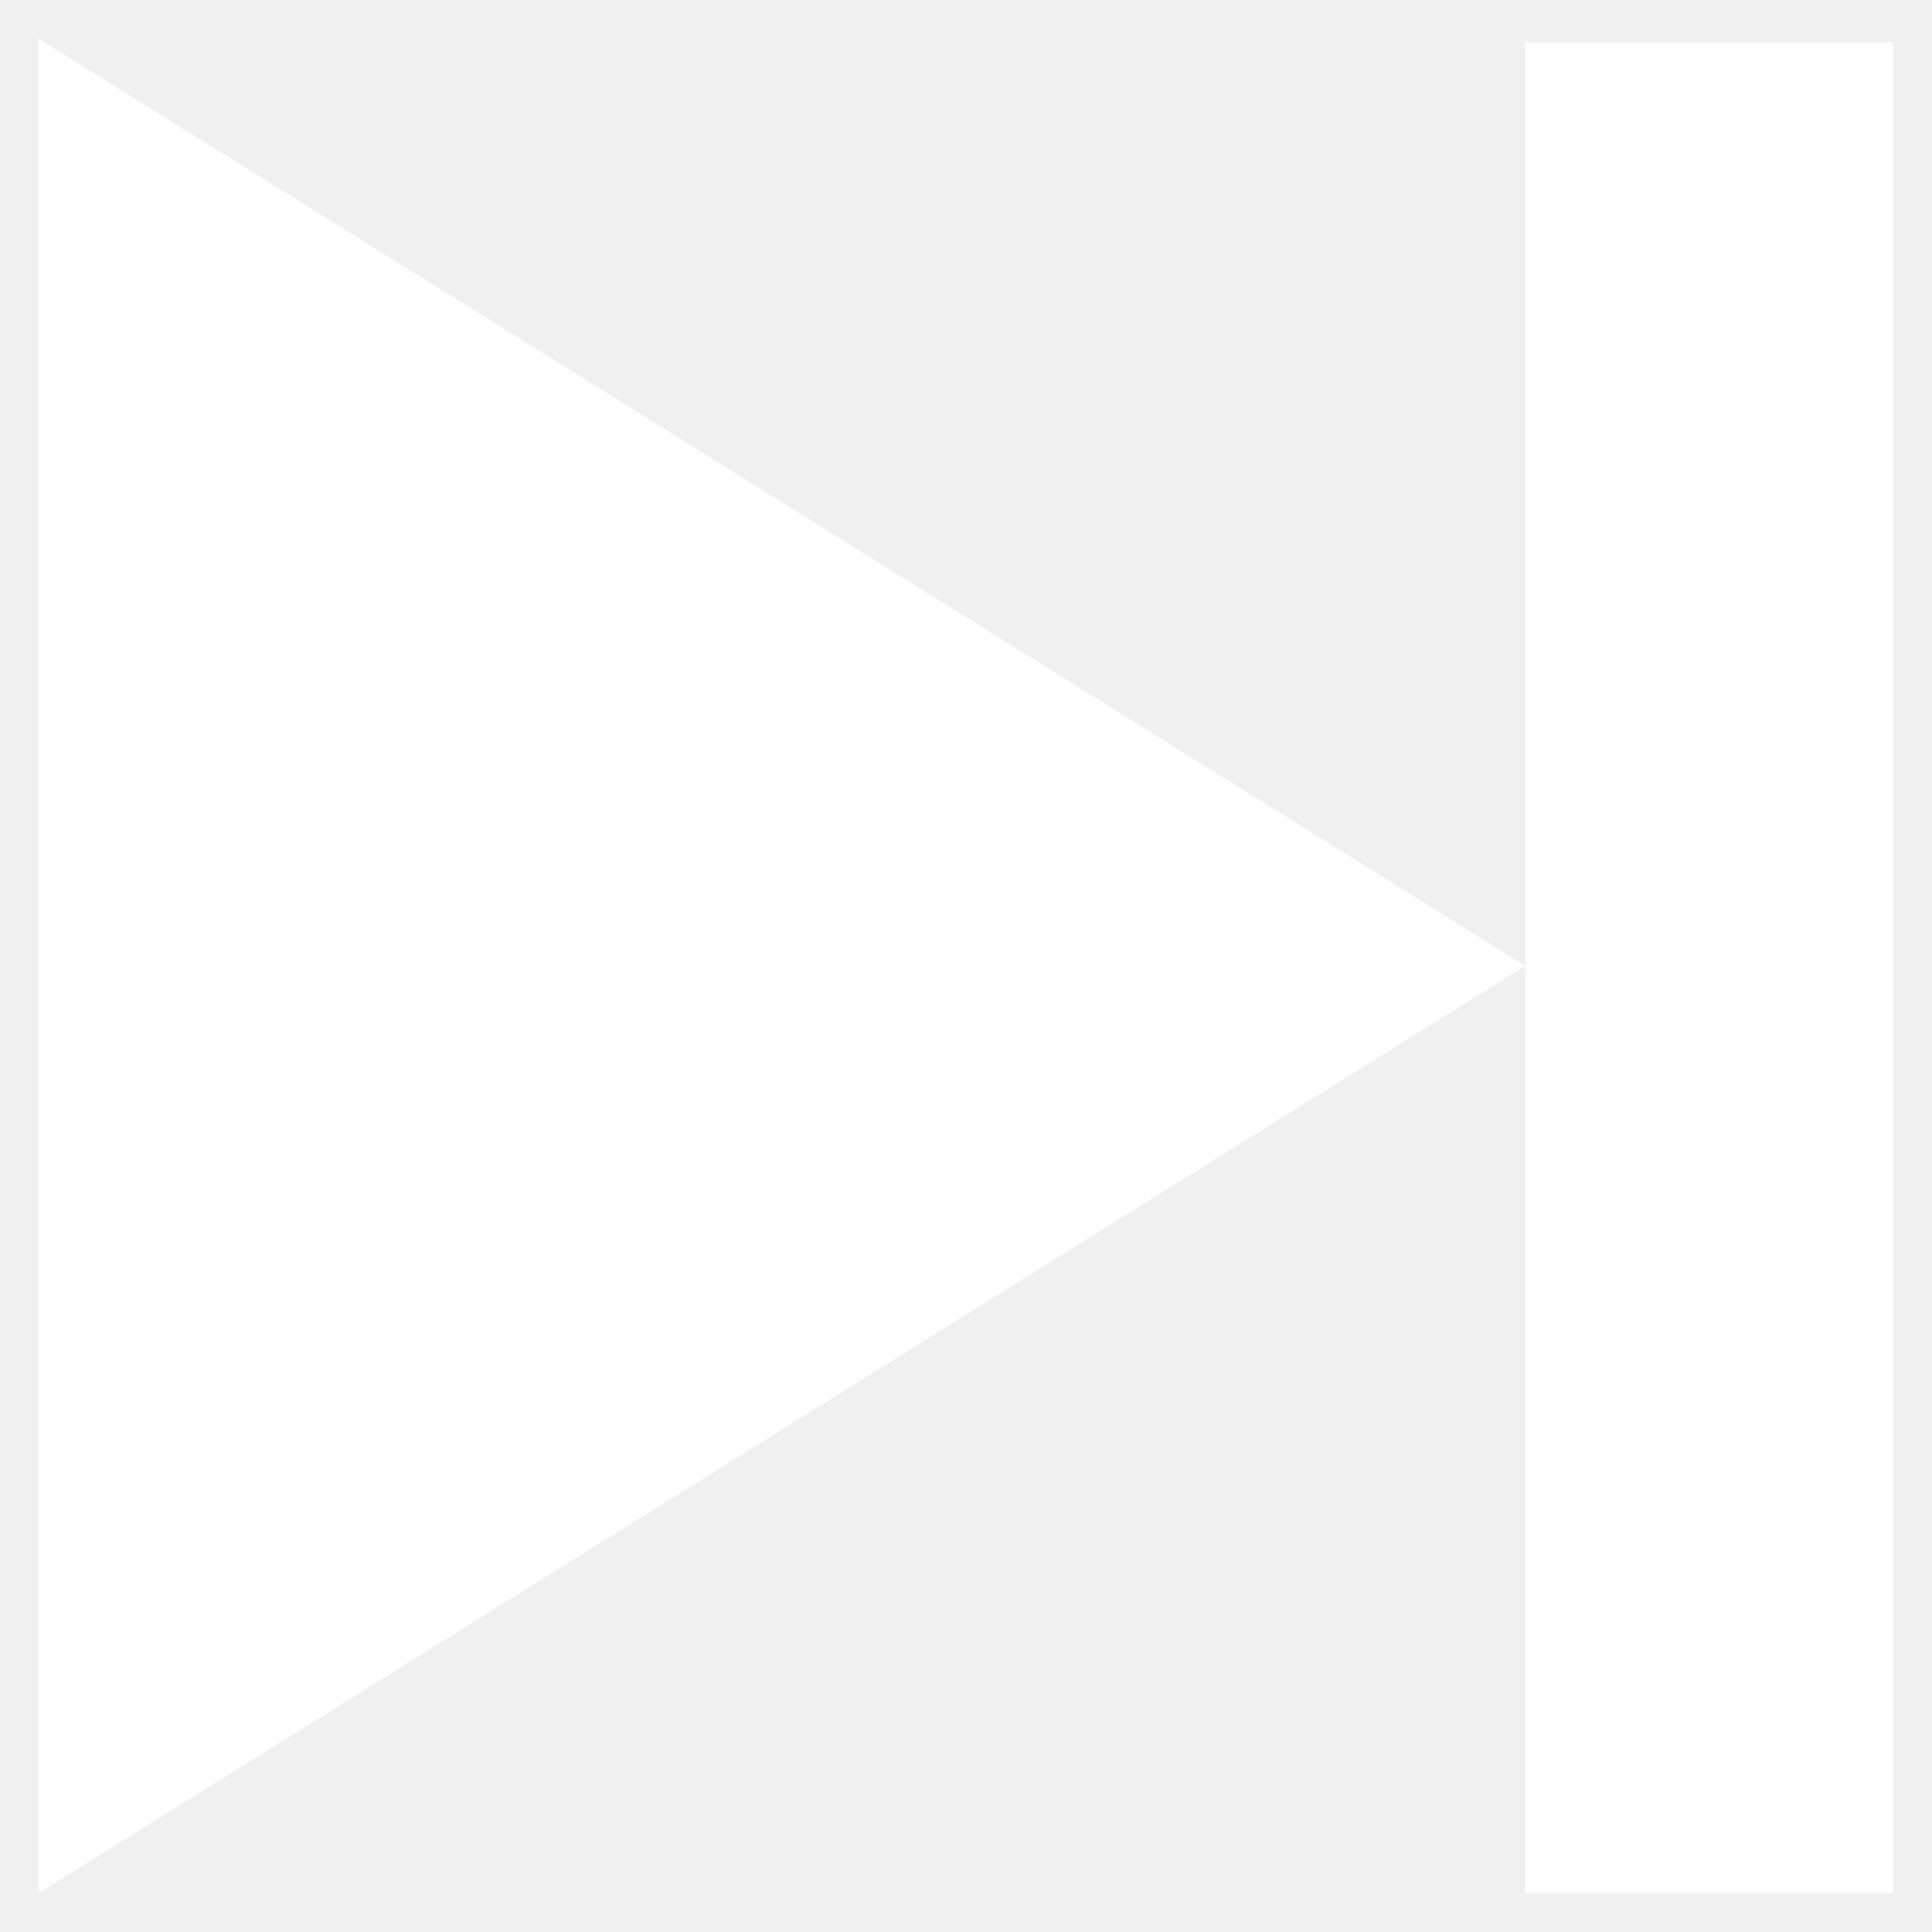
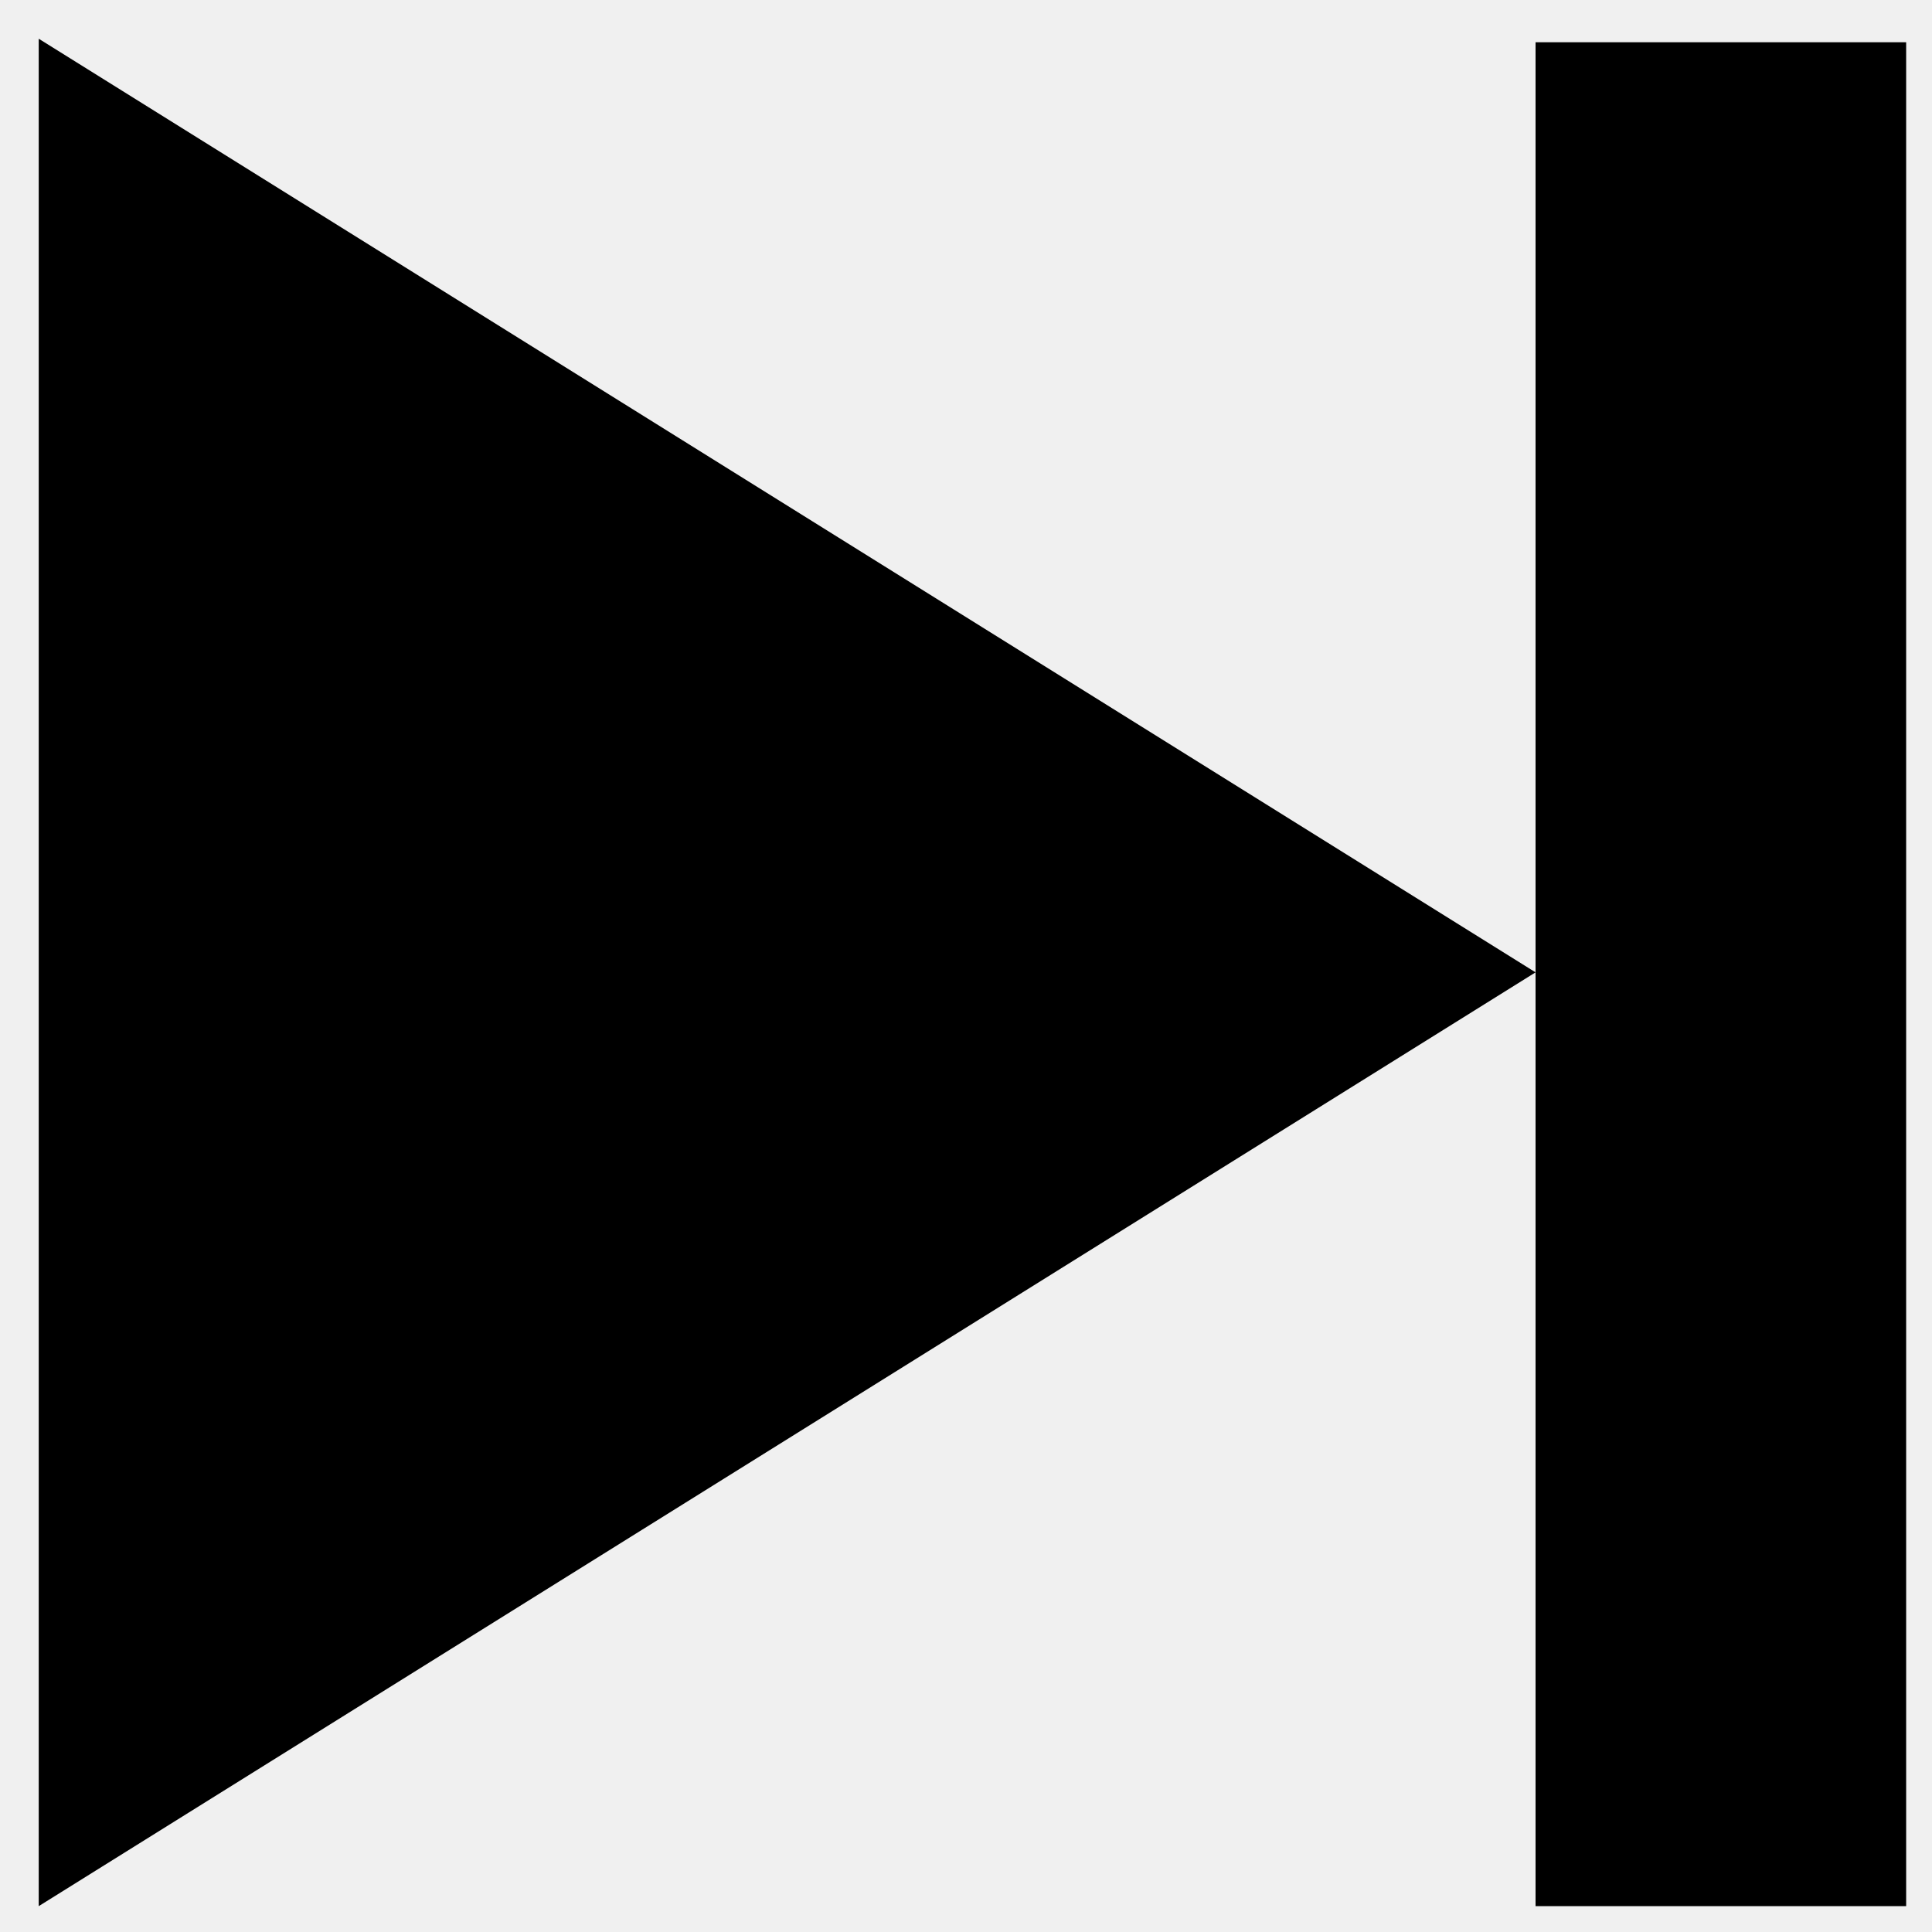
<svg xmlns="http://www.w3.org/2000/svg" width="60" zoomAndPan="magnify" viewBox="0 0 45 45" height="60" preserveAspectRatio="xMidYMid meet" version="1.2">
  <defs>
-     <clipPath id="0d3199355a">
+     <clipPath id="08bf7f1e44">
      <path d="M 0.898 0.898 L 36 0.898 L 36 44.398 L 0.898 44.398 Z M 0.898 0.898 " />
    </clipPath>
-     <clipPath id="cdd24e7345">
+     <clipPath id="d8c8662cca">
      <path d="M 35 0.898 L 44.398 0.898 L 44.398 44.398 L 35 44.398 Z M 35 0.898 " />
    </clipPath>
  </defs>
-   <g id="f44576f8cf">
-     <g clip-rule="nonzero" clip-path="url(#0d3199355a)">
-       <path style=" stroke:none;fill-rule:nonzero;fill:#ffffff;fill-opacity:1;" d="M 35.523 22.496 L 0.902 0.902 L 0.902 44.094 Z M 35.523 22.496 " />
+   <g id="3214c0885a">
+     <g clip-rule="nonzero" clip-path="url(#08bf7f1e44)">
+       <path style=" stroke:none;fill-rule:nonzero;fill:#000000;fill-opacity:1;" d="M 35.766 22.648 L 0.902 0.902 L 0.902 44.398 Z M 35.766 22.648 " />
    </g>
-     <g clip-rule="nonzero" clip-path="url(#cdd24e7345)">
-       <path style=" stroke:none;fill-rule:nonzero;fill:#ffffff;fill-opacity:1;" d="M 44.094 44.094 L 44.094 0.984 L 35.523 0.984 L 35.523 44.094 Z M 44.094 44.094 " />
+     <g clip-rule="nonzero" clip-path="url(#d8c8662cca)">
+       <path style=" stroke:none;fill-rule:nonzero;fill:#000000;fill-opacity:1;" d="M 44.398 44.398 L 44.398 0.984 L 35.766 0.984 L 35.766 44.398 Z M 44.398 44.398 " />
    </g>
  </g>
</svg>
